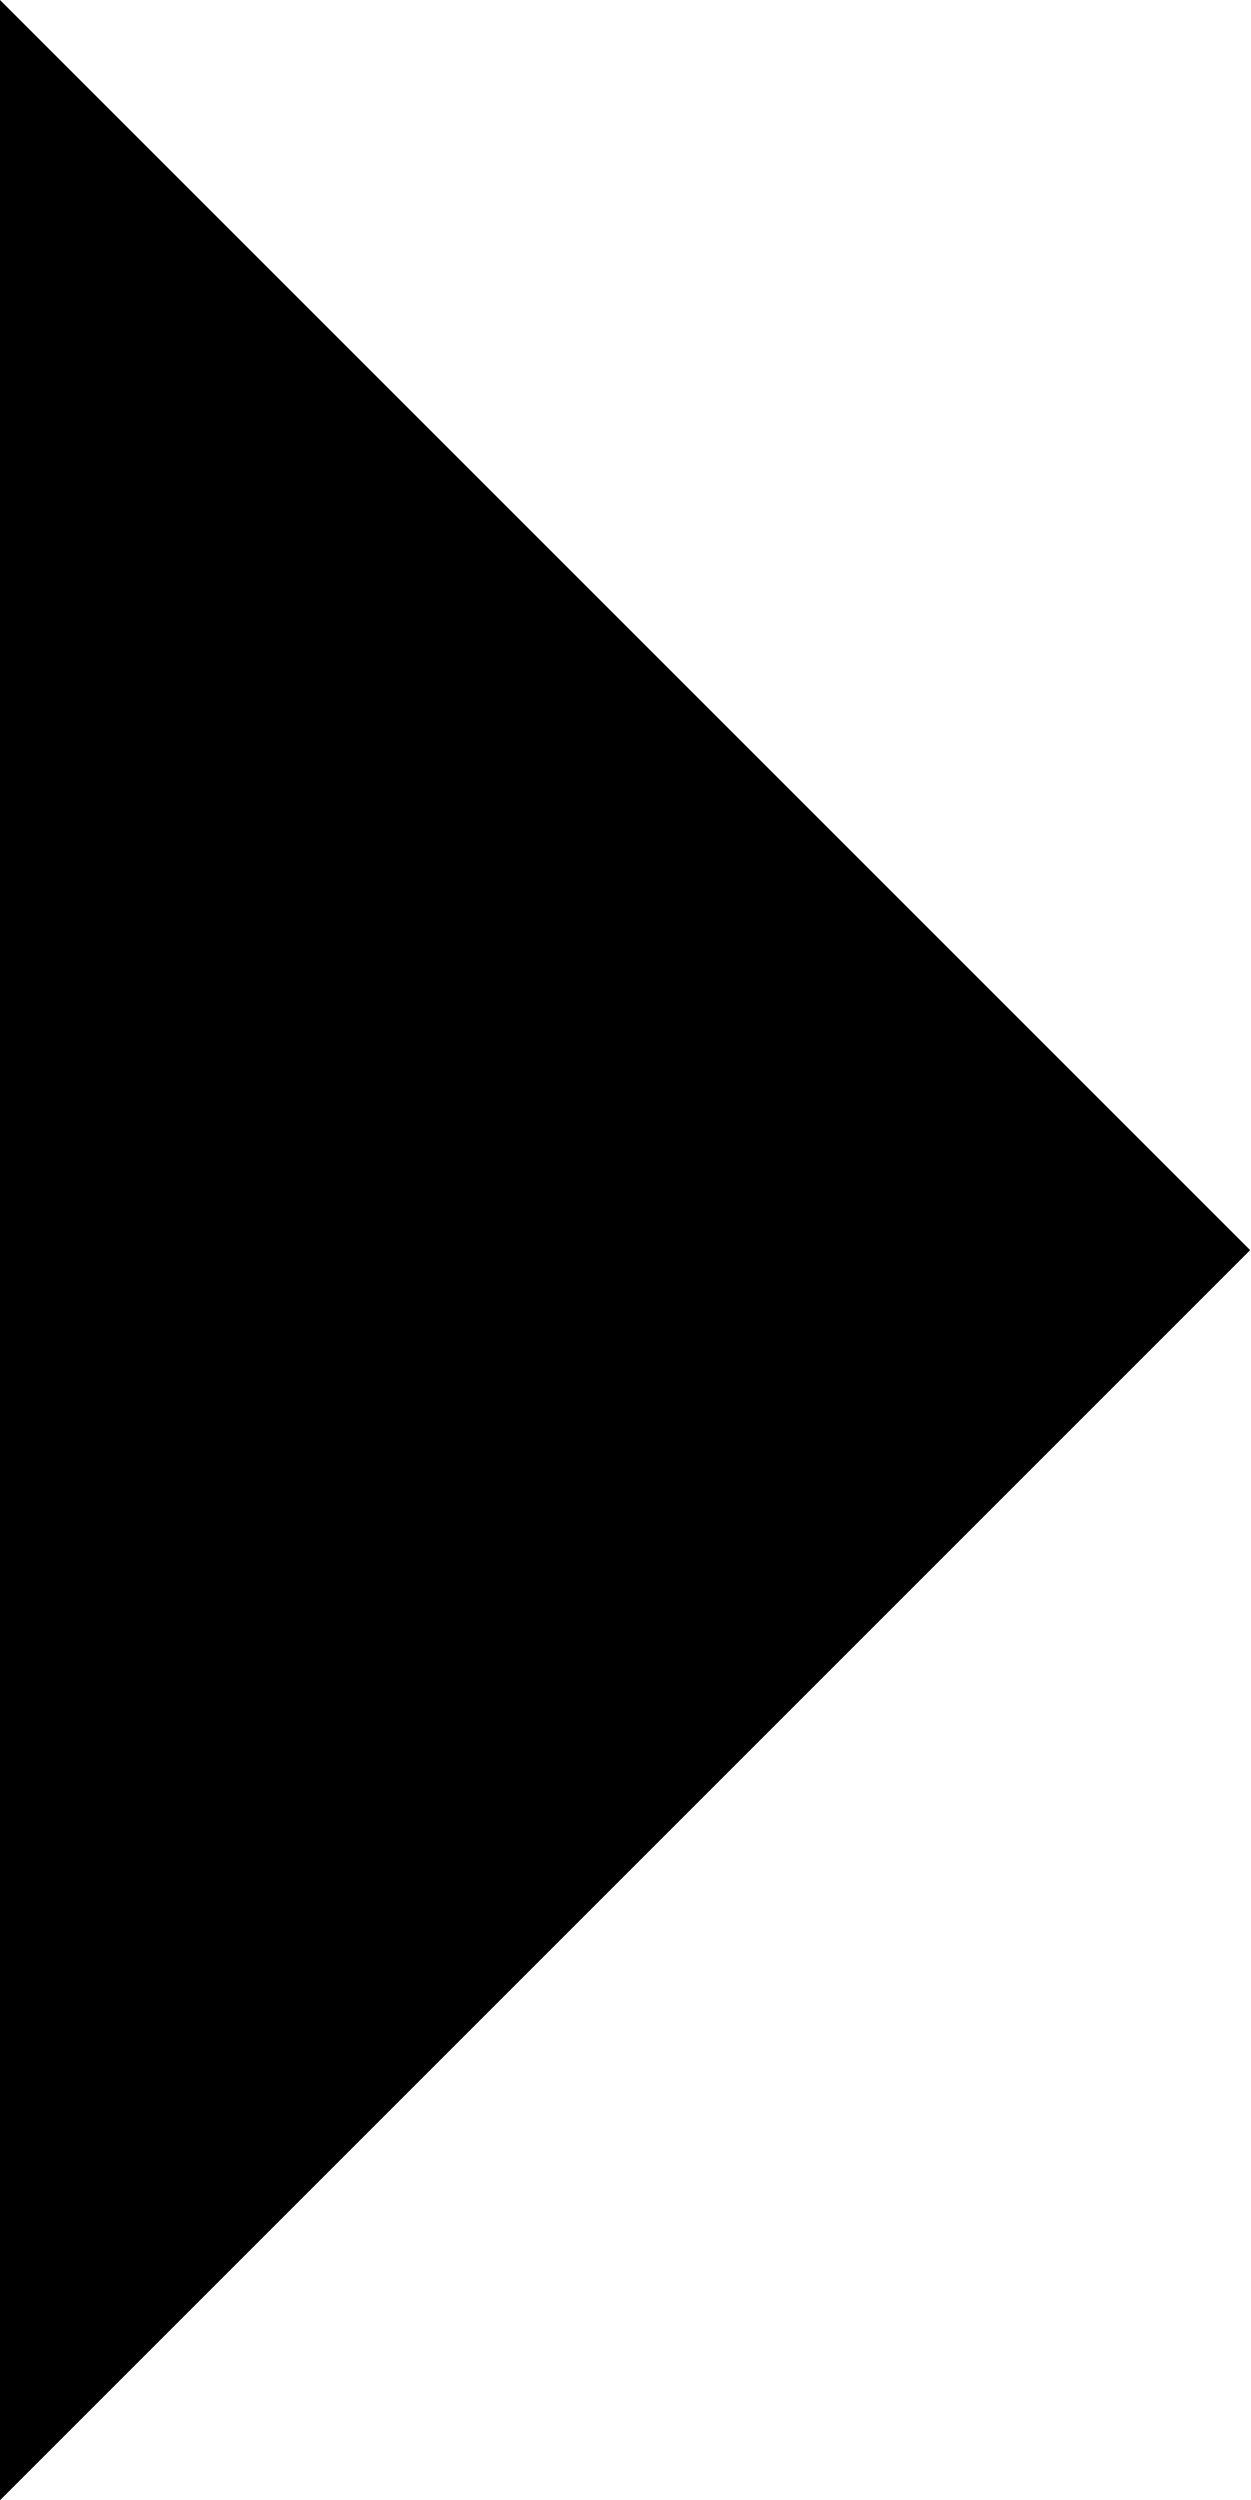
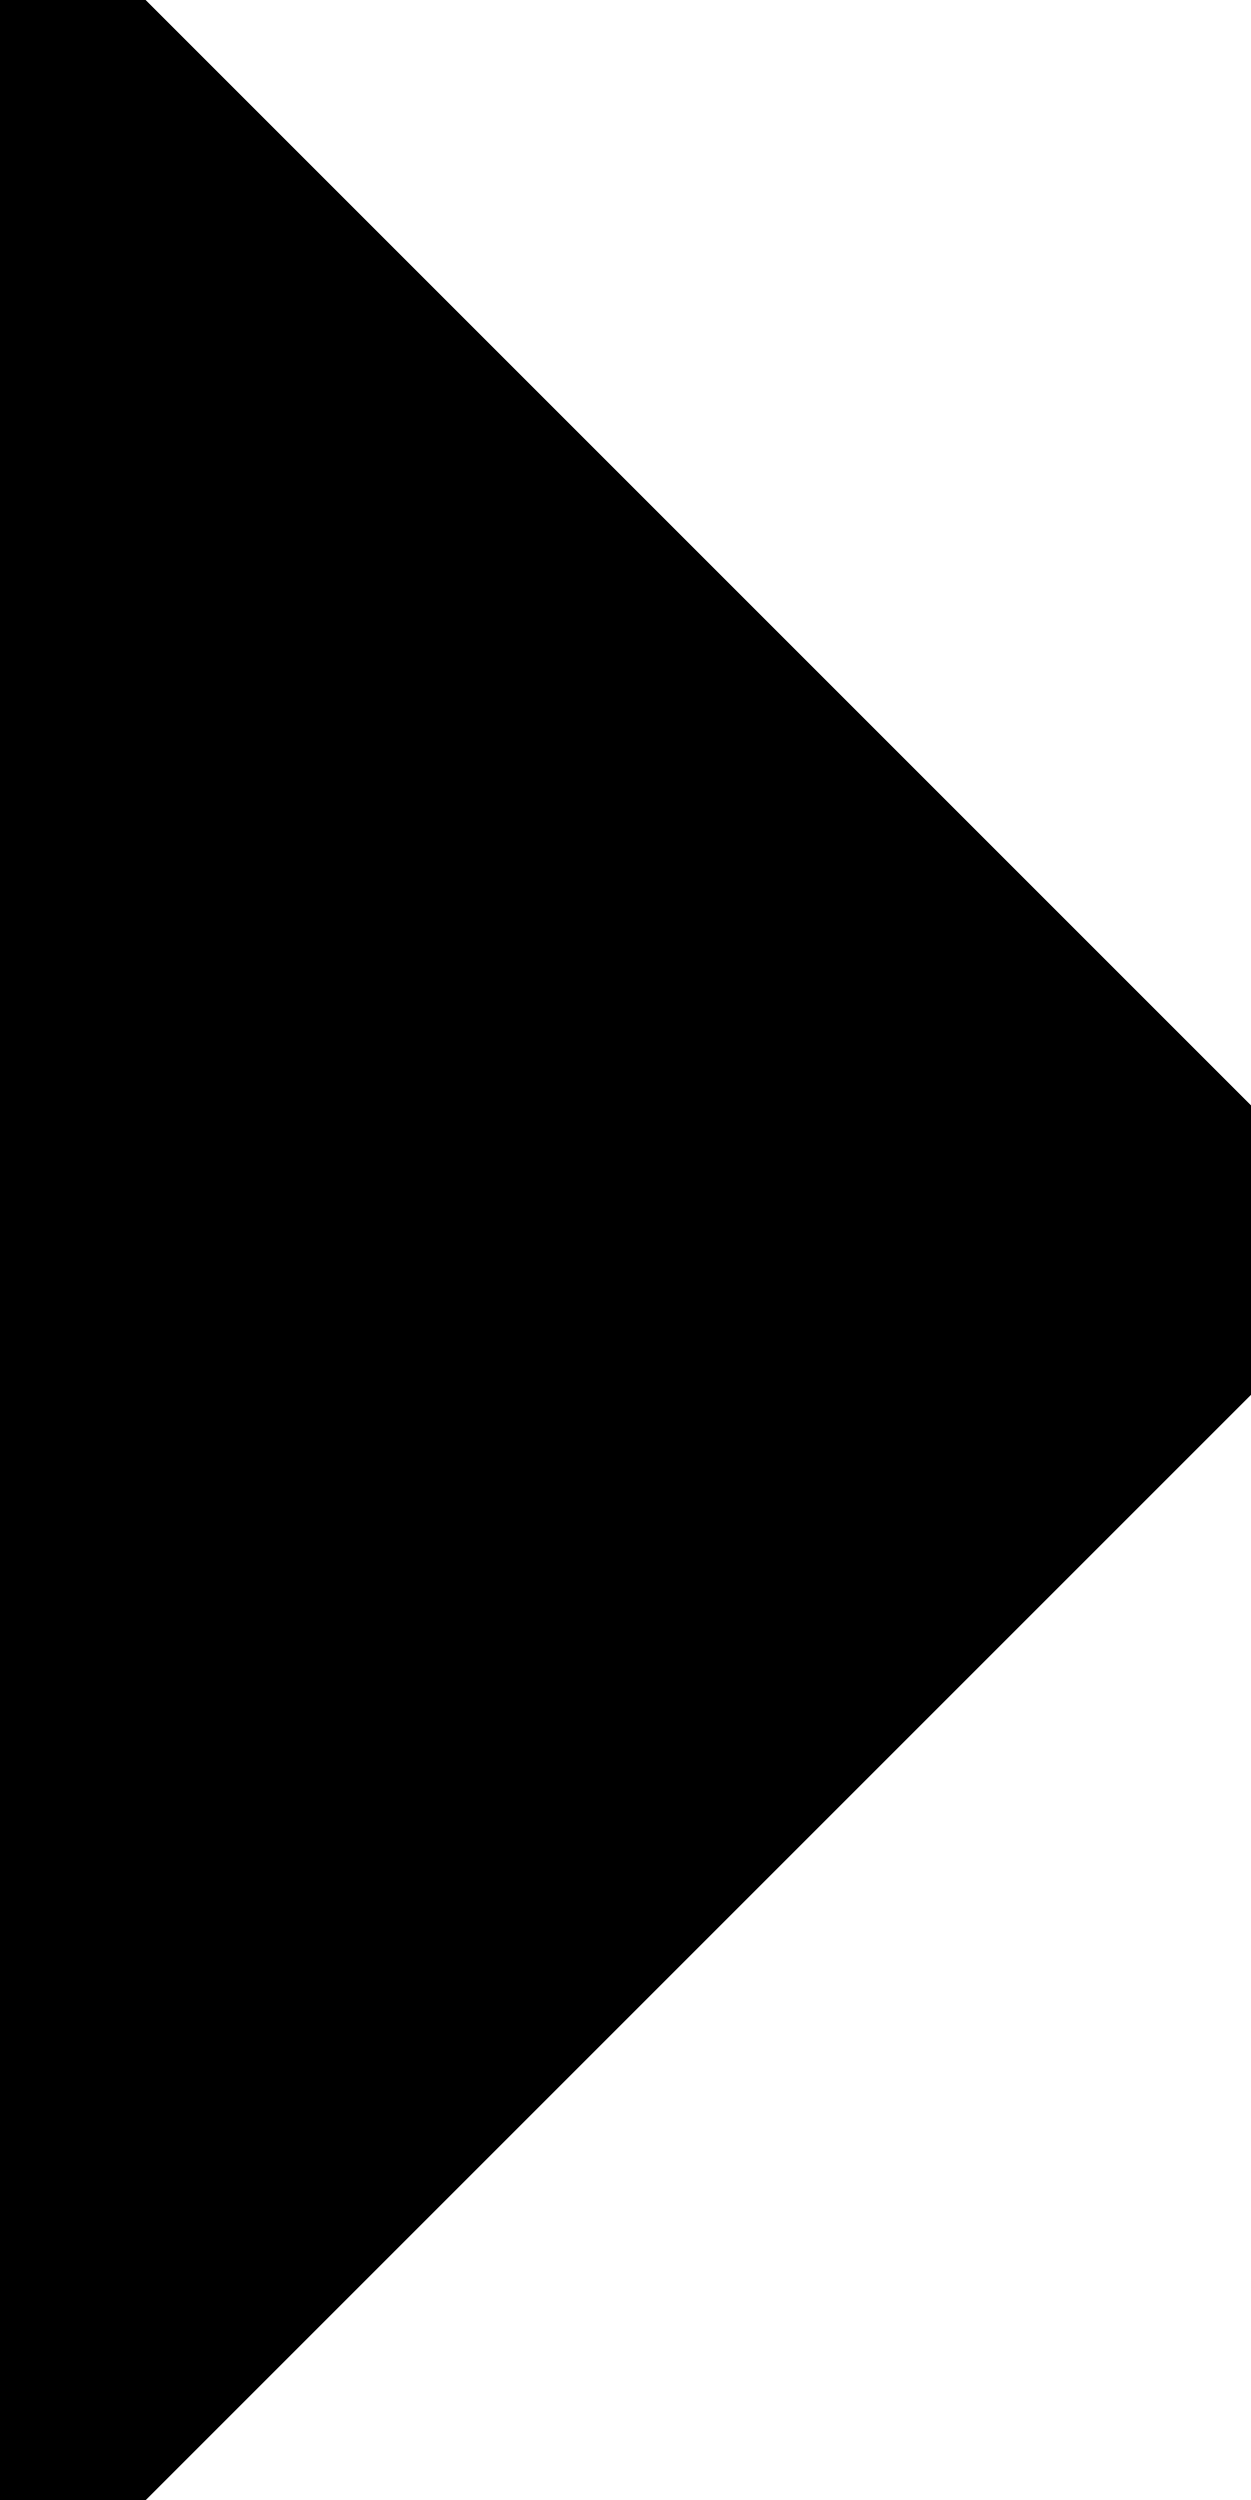
<svg xmlns="http://www.w3.org/2000/svg" width="6.07" height="12.139" viewBox="0 0 6.07 12.139">
-   <path id="Icon_ionic-md-arrow-dropright" data-name="Icon ionic-md-arrow-dropright" d="M13.5,9l6.07,6.07-6.07,6.07Z" transform="translate(-13.5 -9)" />
+   <path id="Icon_ionic-md-arrow-dropright" fill="#000000" stroke="#000000" data-name="Icon ionic-md-arrow-dropright" d="M13.5,9l6.07,6.07-6.07,6.07Z" transform="translate(-13.5 -9)" />
</svg>
